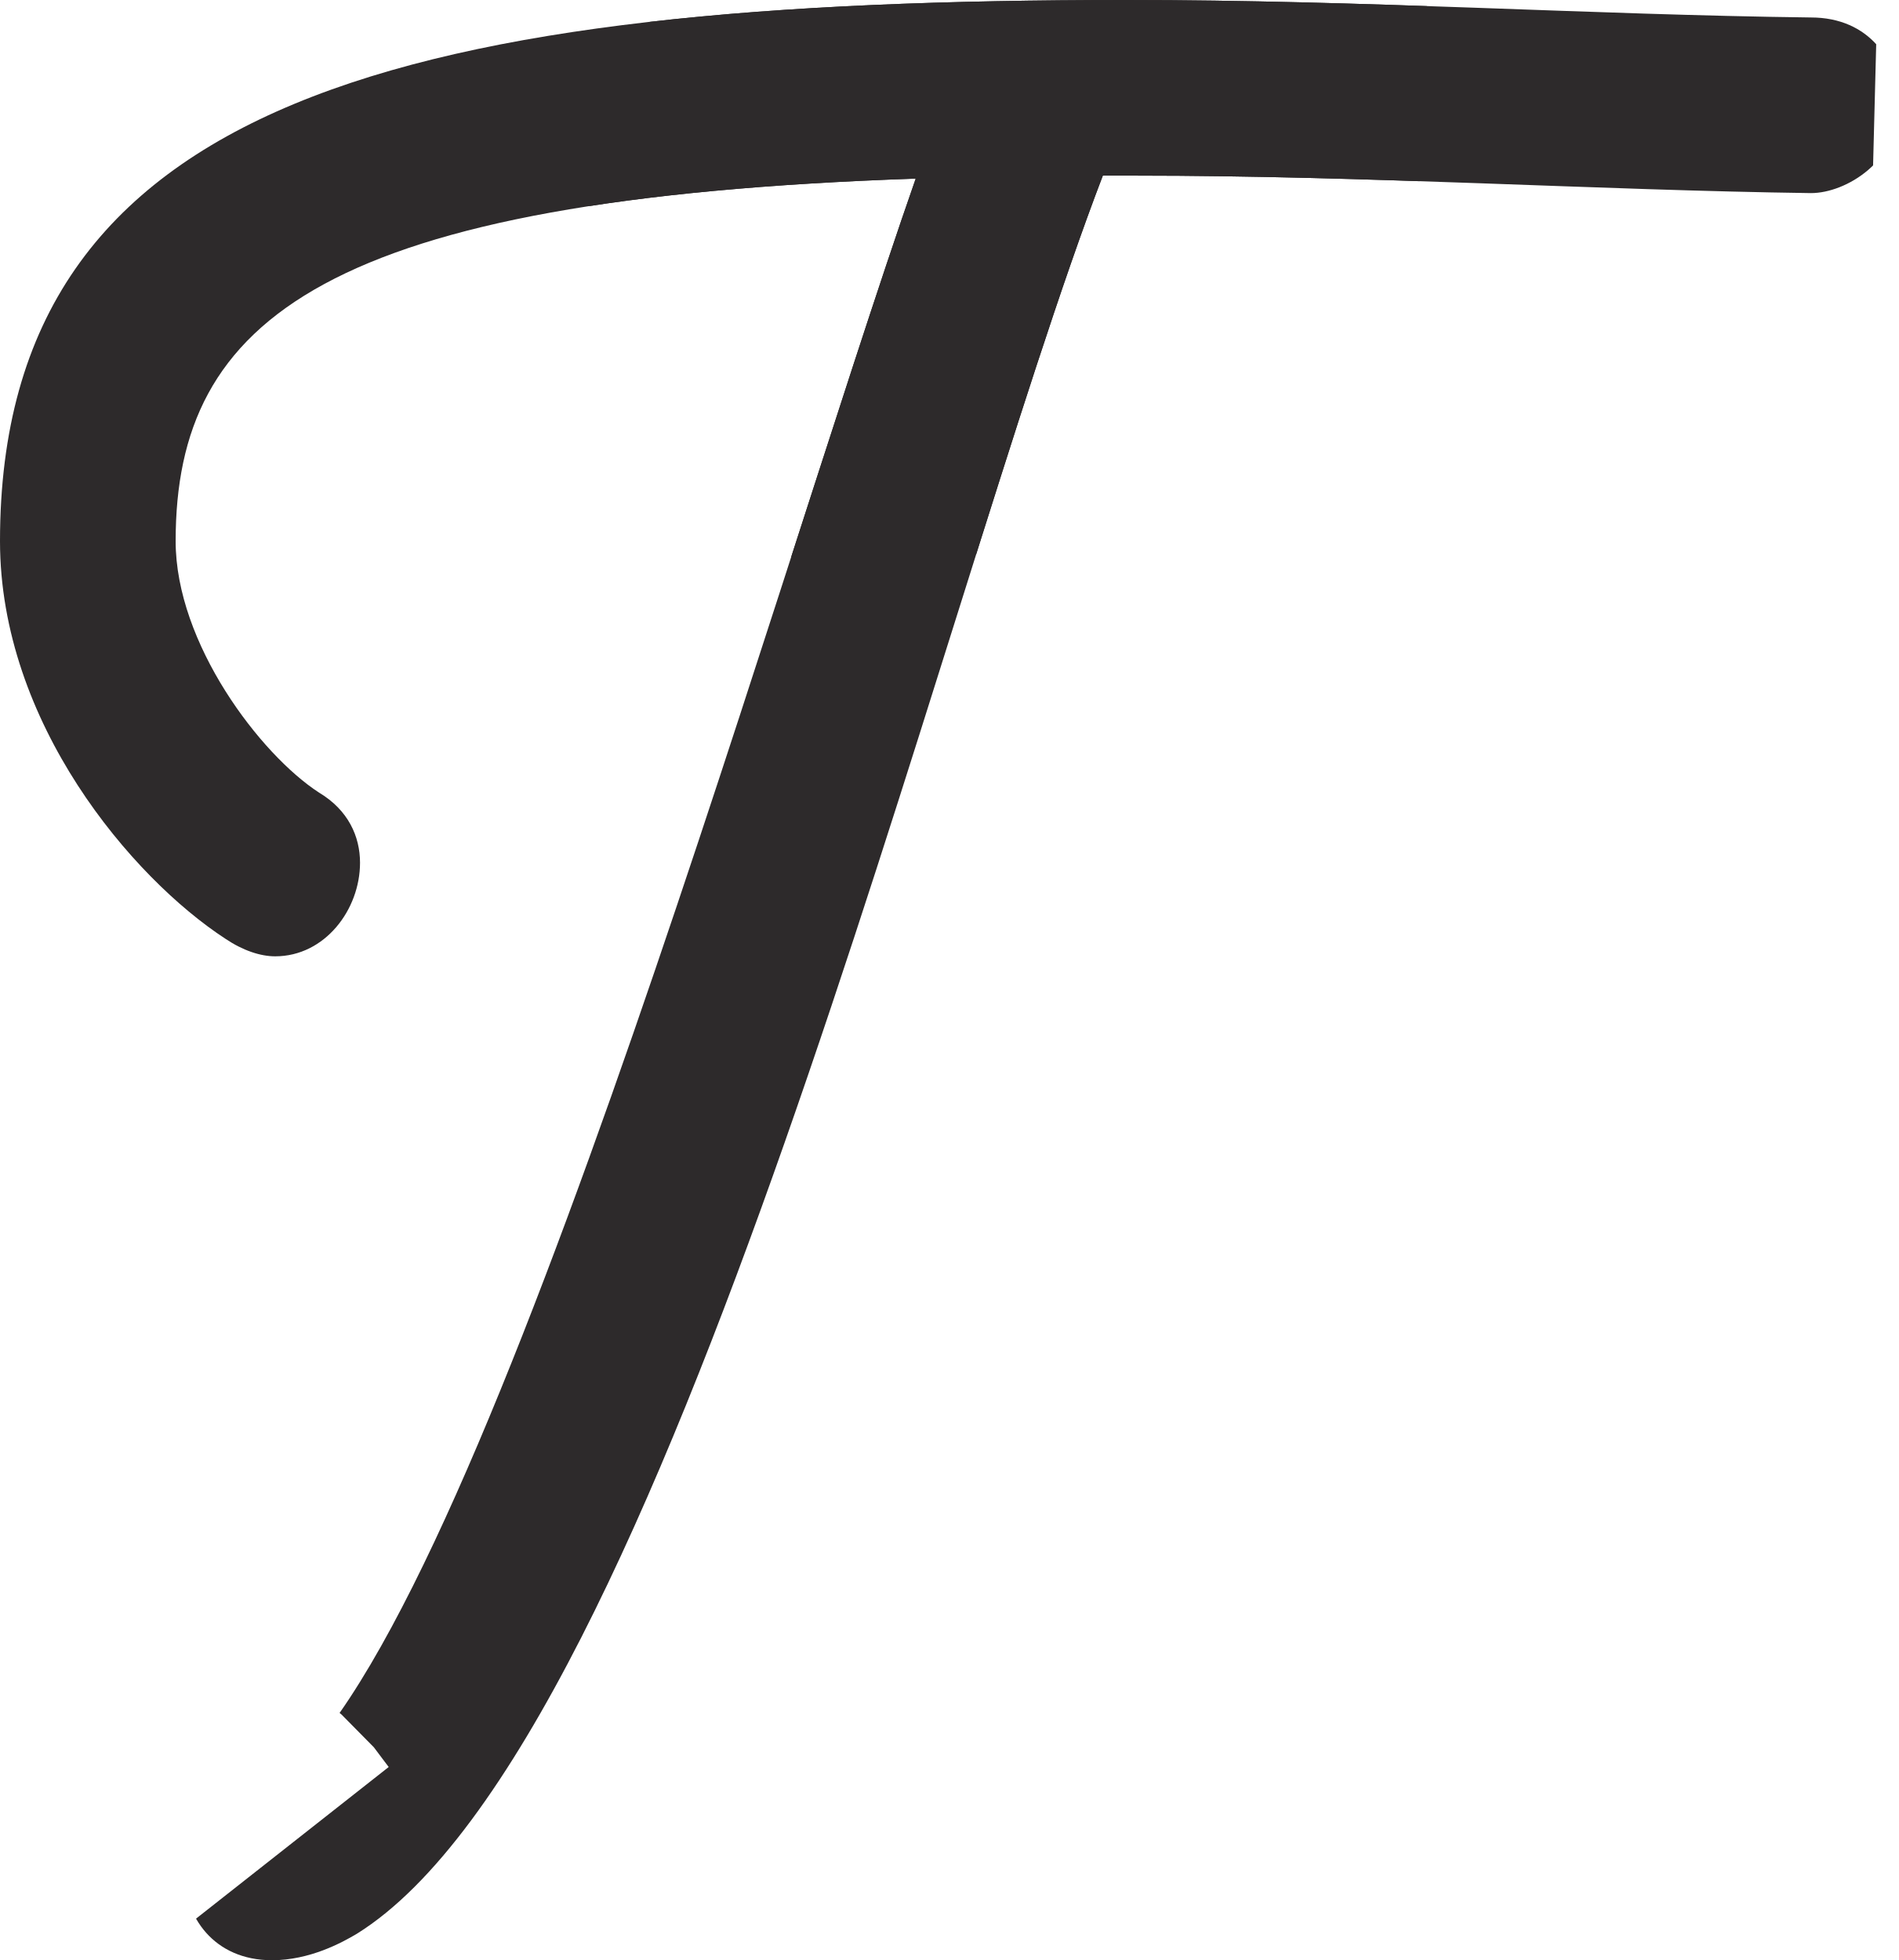
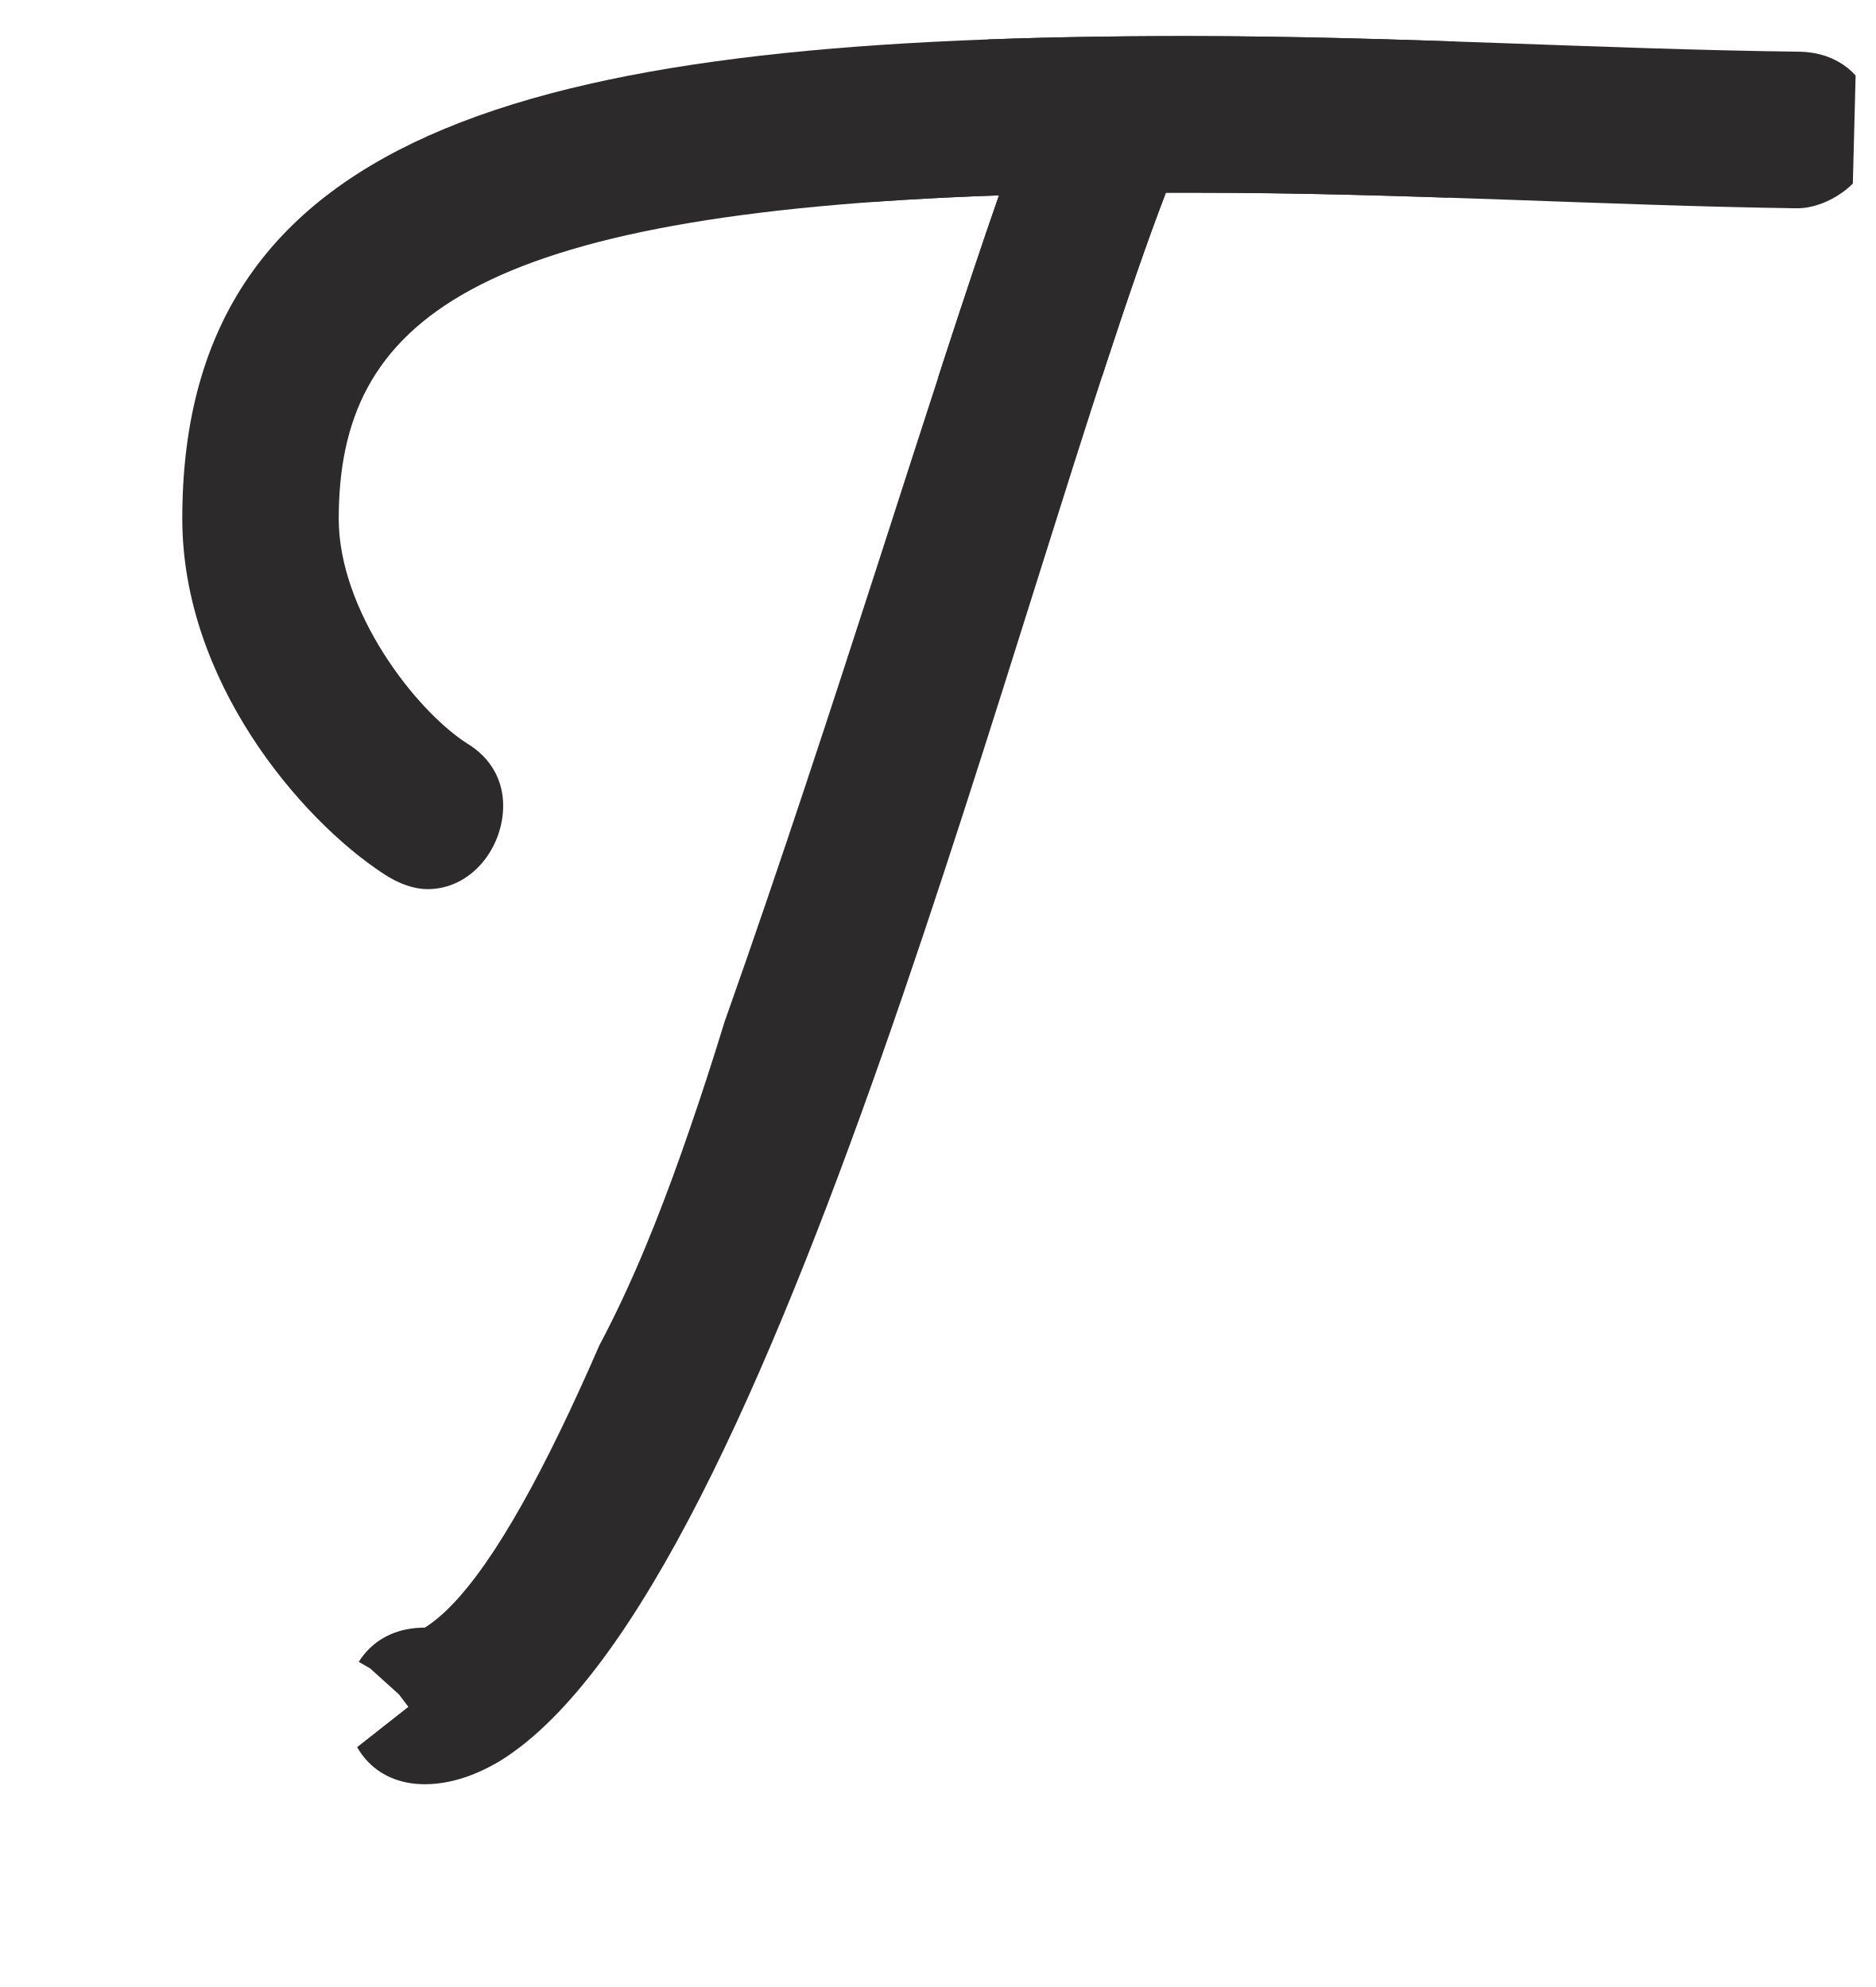
- <svg xmlns="http://www.w3.org/2000/svg" id="b" data-name="Layer 2" viewBox="0 0 82.59 85.26">
+ <svg xmlns="http://www.w3.org/2000/svg" id="b" data-name="Layer 2" viewBox="0 0 91.48 96.92">
  <defs>
    <style>
      .f, .g {
        fill: none;
      }

      .h {
        clip-path: url(#e);
      }

      .g {
        stroke: #2d2a2b;
        stroke-miterlimit: 10;
-         stroke-width: 32px;
+         stroke-width: 17px;
      }
    </style>
    <clipPath id="e">
-       <path class="f" d="M78.77,8.4c-9.42-.13-19.22-.76-29.4-.76h-1.4c-7.13,18.58-18.96,68.08-32.45,76.48-.64.38-2.04,1.15-3.69,1.15-2.54,0-3.82-1.91-3.82-3.82s1.27-3.82,3.82-3.82c8.53-5.34,21.51-51.29,28-69.86C14.13,8.65,7.64,13.87,7.64,23.54c0,4.45,3.69,9.29,6.24,10.94,1.27.76,1.78,1.91,1.78,3.05,0,2.04-1.53,4.07-3.69,4.07-.64,0-1.4-.25-2.16-.76C5.73,38.18,0,31.43,0,23.54,0,4.2,17.82,0,48.99,0c10.31,0,20.11.64,29.78.76,2.55,0,3.82,1.91,3.82,3.82,0,2.42-2.29,3.82-3.82,3.82Z" />
+       <path class="f" d="M87.66,10.16c-9.42-.13-19.22-.76-29.4-.76h-1.4c-7.13,18.58-18.96,68.08-32.45,76.48-.64.38-2.04,1.15-3.69,1.15-2.54,0-3.82-1.91-3.82-3.82s1.27-3.82,3.82-3.82c8.53-5.34,21.51-51.29,28-69.86-25.71.89-32.2,6.11-32.2,15.78,0,4.45,3.69,9.29,6.24,10.94,1.27.76,1.78,1.91,1.78,3.05,0,2.04-1.53,4.07-3.69,4.07-.64,0-1.4-.25-2.16-.76-4.07-2.67-9.8-9.42-9.8-17.31C8.89,5.96,26.7,1.76,57.88,1.76c10.31,0,20.11.64,29.78.76,2.55,0,3.82,1.91,3.82,3.82,0,2.42-2.29,3.82-3.82,3.82Z" />
    </clipPath>
  </defs>
  <g id="c" data-name="Layer 1">
    <g id="d" data-name="T-U">
      <g class="h">
-         <path class="g" d="M4.92,86.3c.37.47-.92.51-.81-.07s.85-.75,1.44-.81c7-.77,13.27-5.05,17.7-10.53s7.22-12.09,9.51-18.74c2.46-7.13,4.43-14.44,5.88-21.84,1.39-7.09.72-15.69,2.8-22.46,1.51-4.88-.03-3.85,5.69-4.61,3.57-.47,7.38-.29,10.99-.37,7.79-.17,15.58-.16,23.36.04" />
-         <path class="g" d="M16.62,43.24c-5.81-4.54-10.77-10.15-14.57-16.47-1.28-2.12-2.45-4.45-2.43-6.92.07-7.44,9.63-10.32,17.06-10.82,14.99-1.02,30.03-1.21,45.04-.58" />
+         <path class="g" d="M13.81,88.06c.37.47-.92.51-.81-.07s.85-.75,1.44-.81c7-.77,13.27-5.05,17.7-10.53s7.22-12.09,9.51-18.74c2.46-7.13,4.43-14.44,5.88-21.84,1.39-7.09.72-15.69,2.8-22.46,1.51-4.88-.03-3.85,5.69-4.61,3.57-.47,7.38-.29,10.99-.37,7.79-.17,15.58-.16,23.36.04" />
+         <path class="g" d="M25.5,45c-5.81-4.54-10.77-10.15-14.57-16.47-1.28-2.12-2.45-4.45-2.43-6.92.07-7.44,9.63-10.32,17.06-10.82,14.99-1.02,30.03-1.21,45.04-.58" />
      </g>
    </g>
  </g>
</svg>
